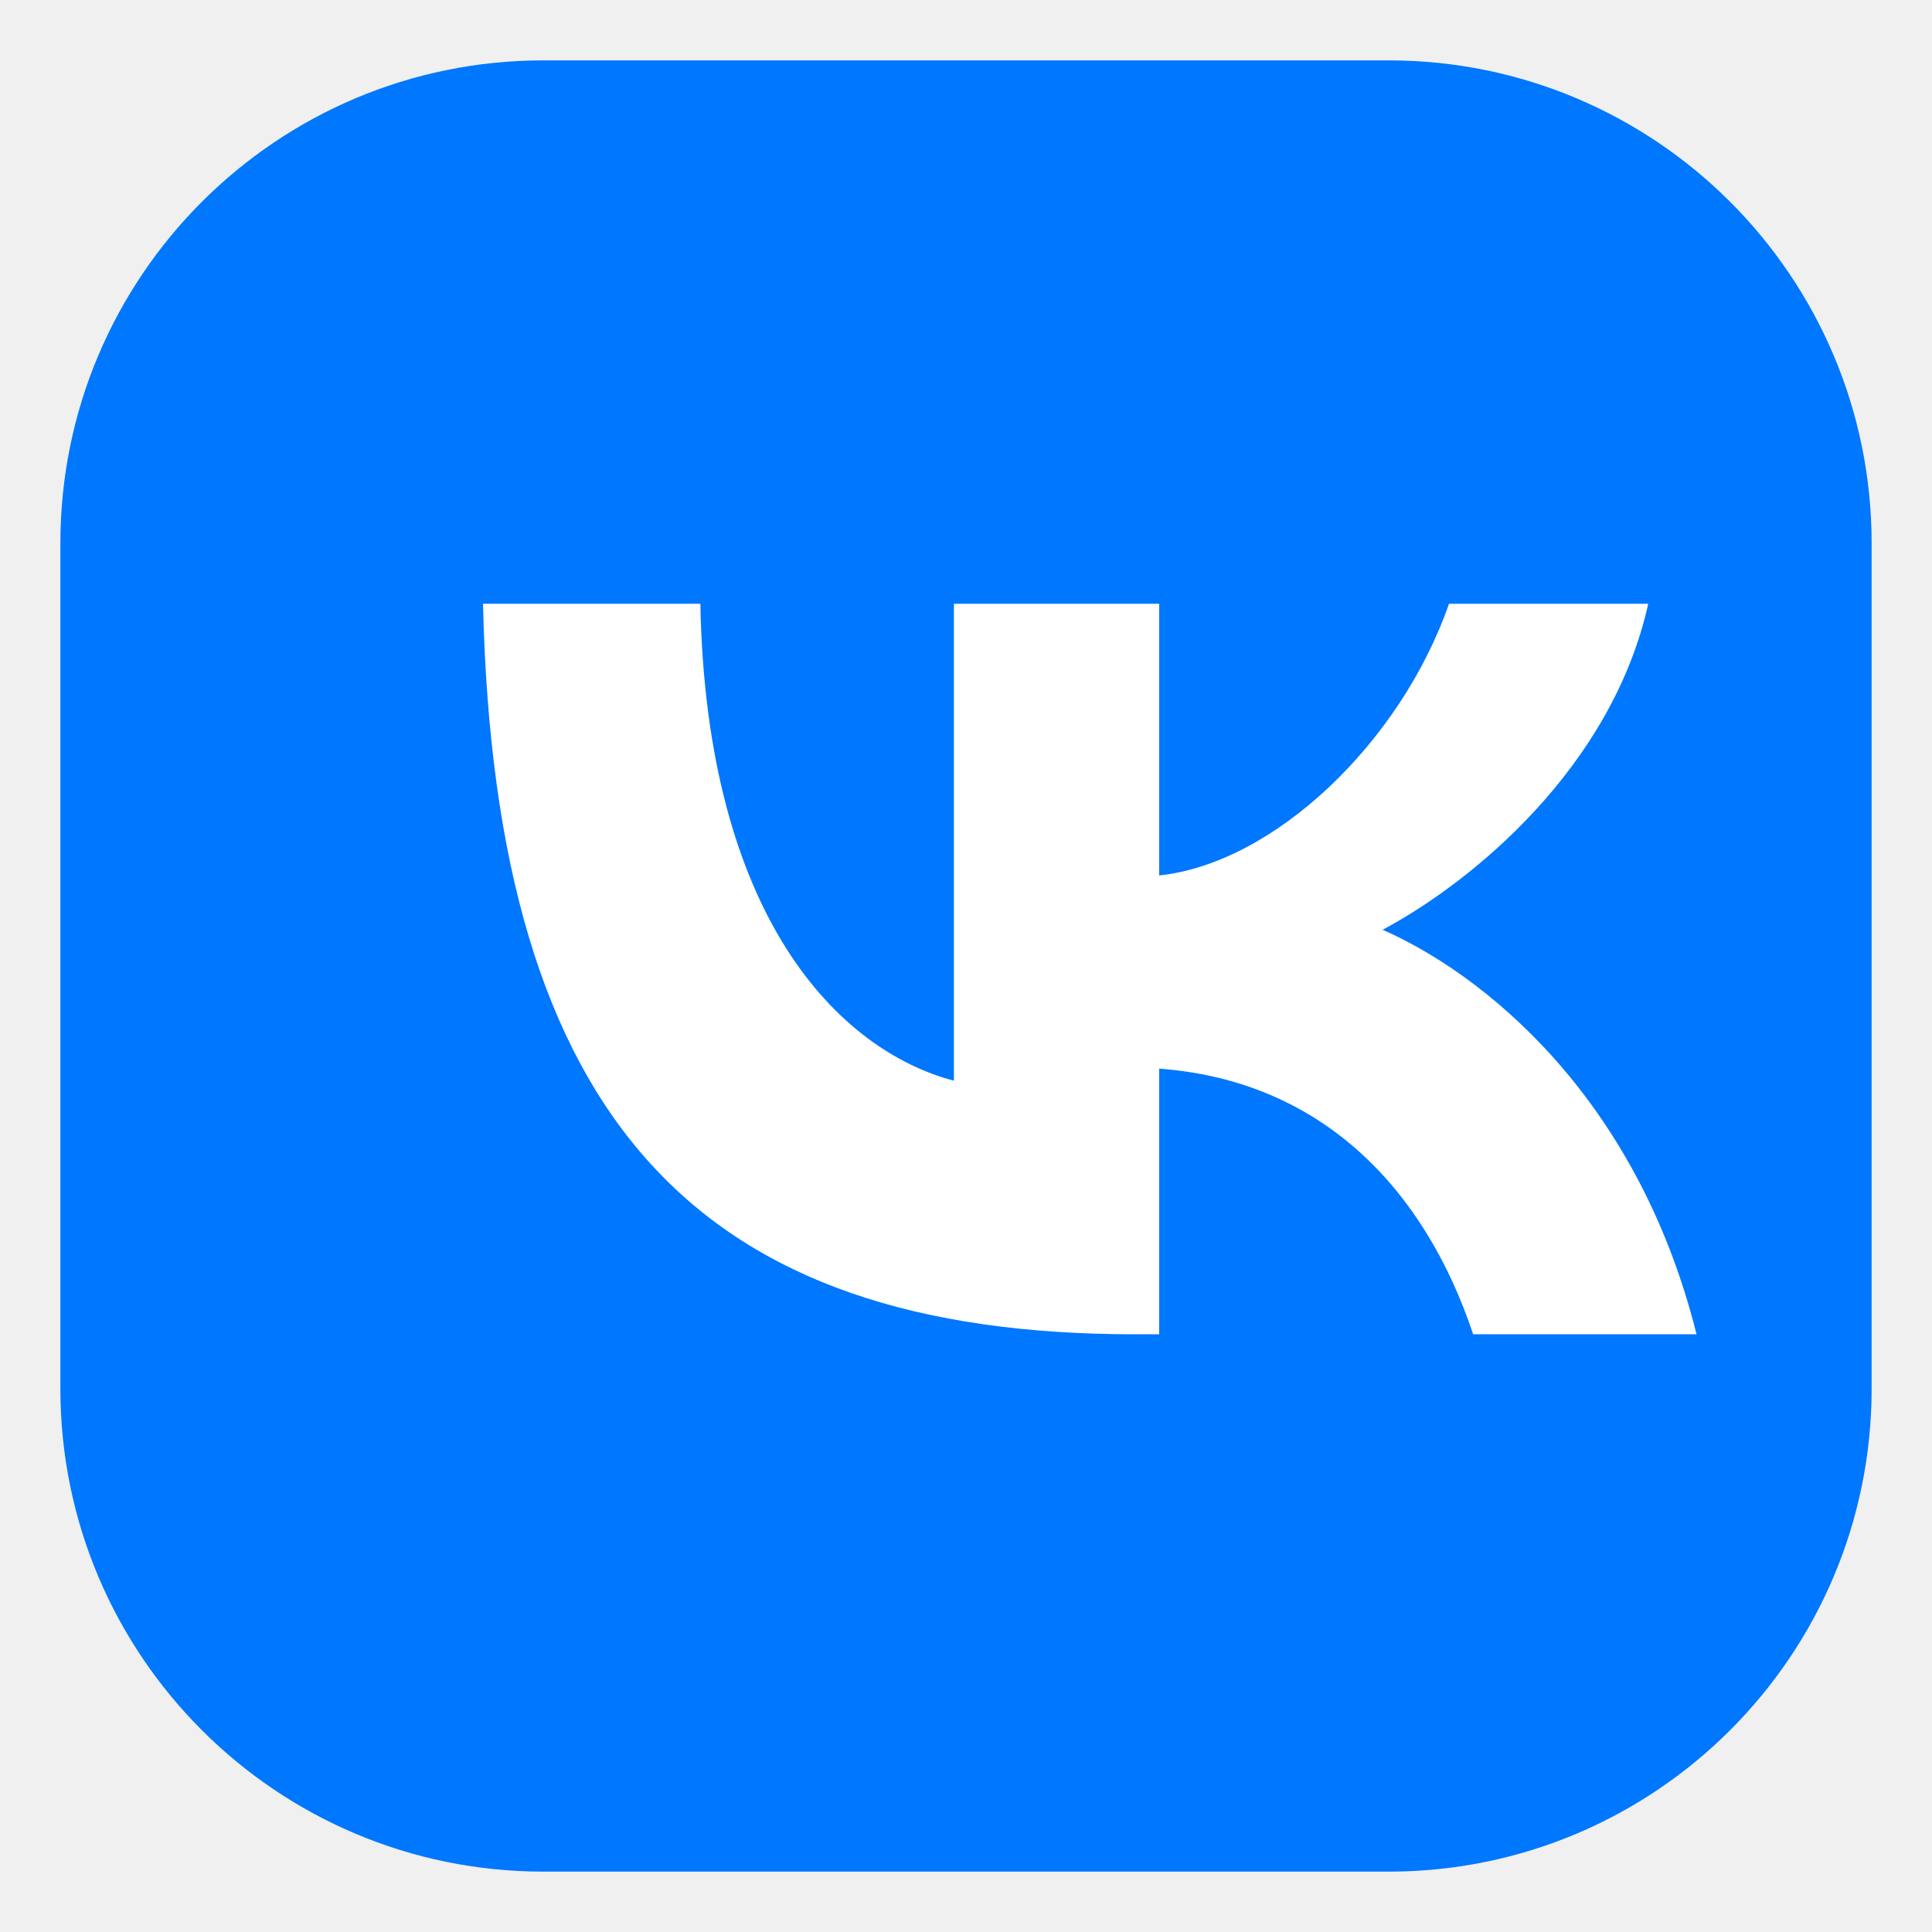
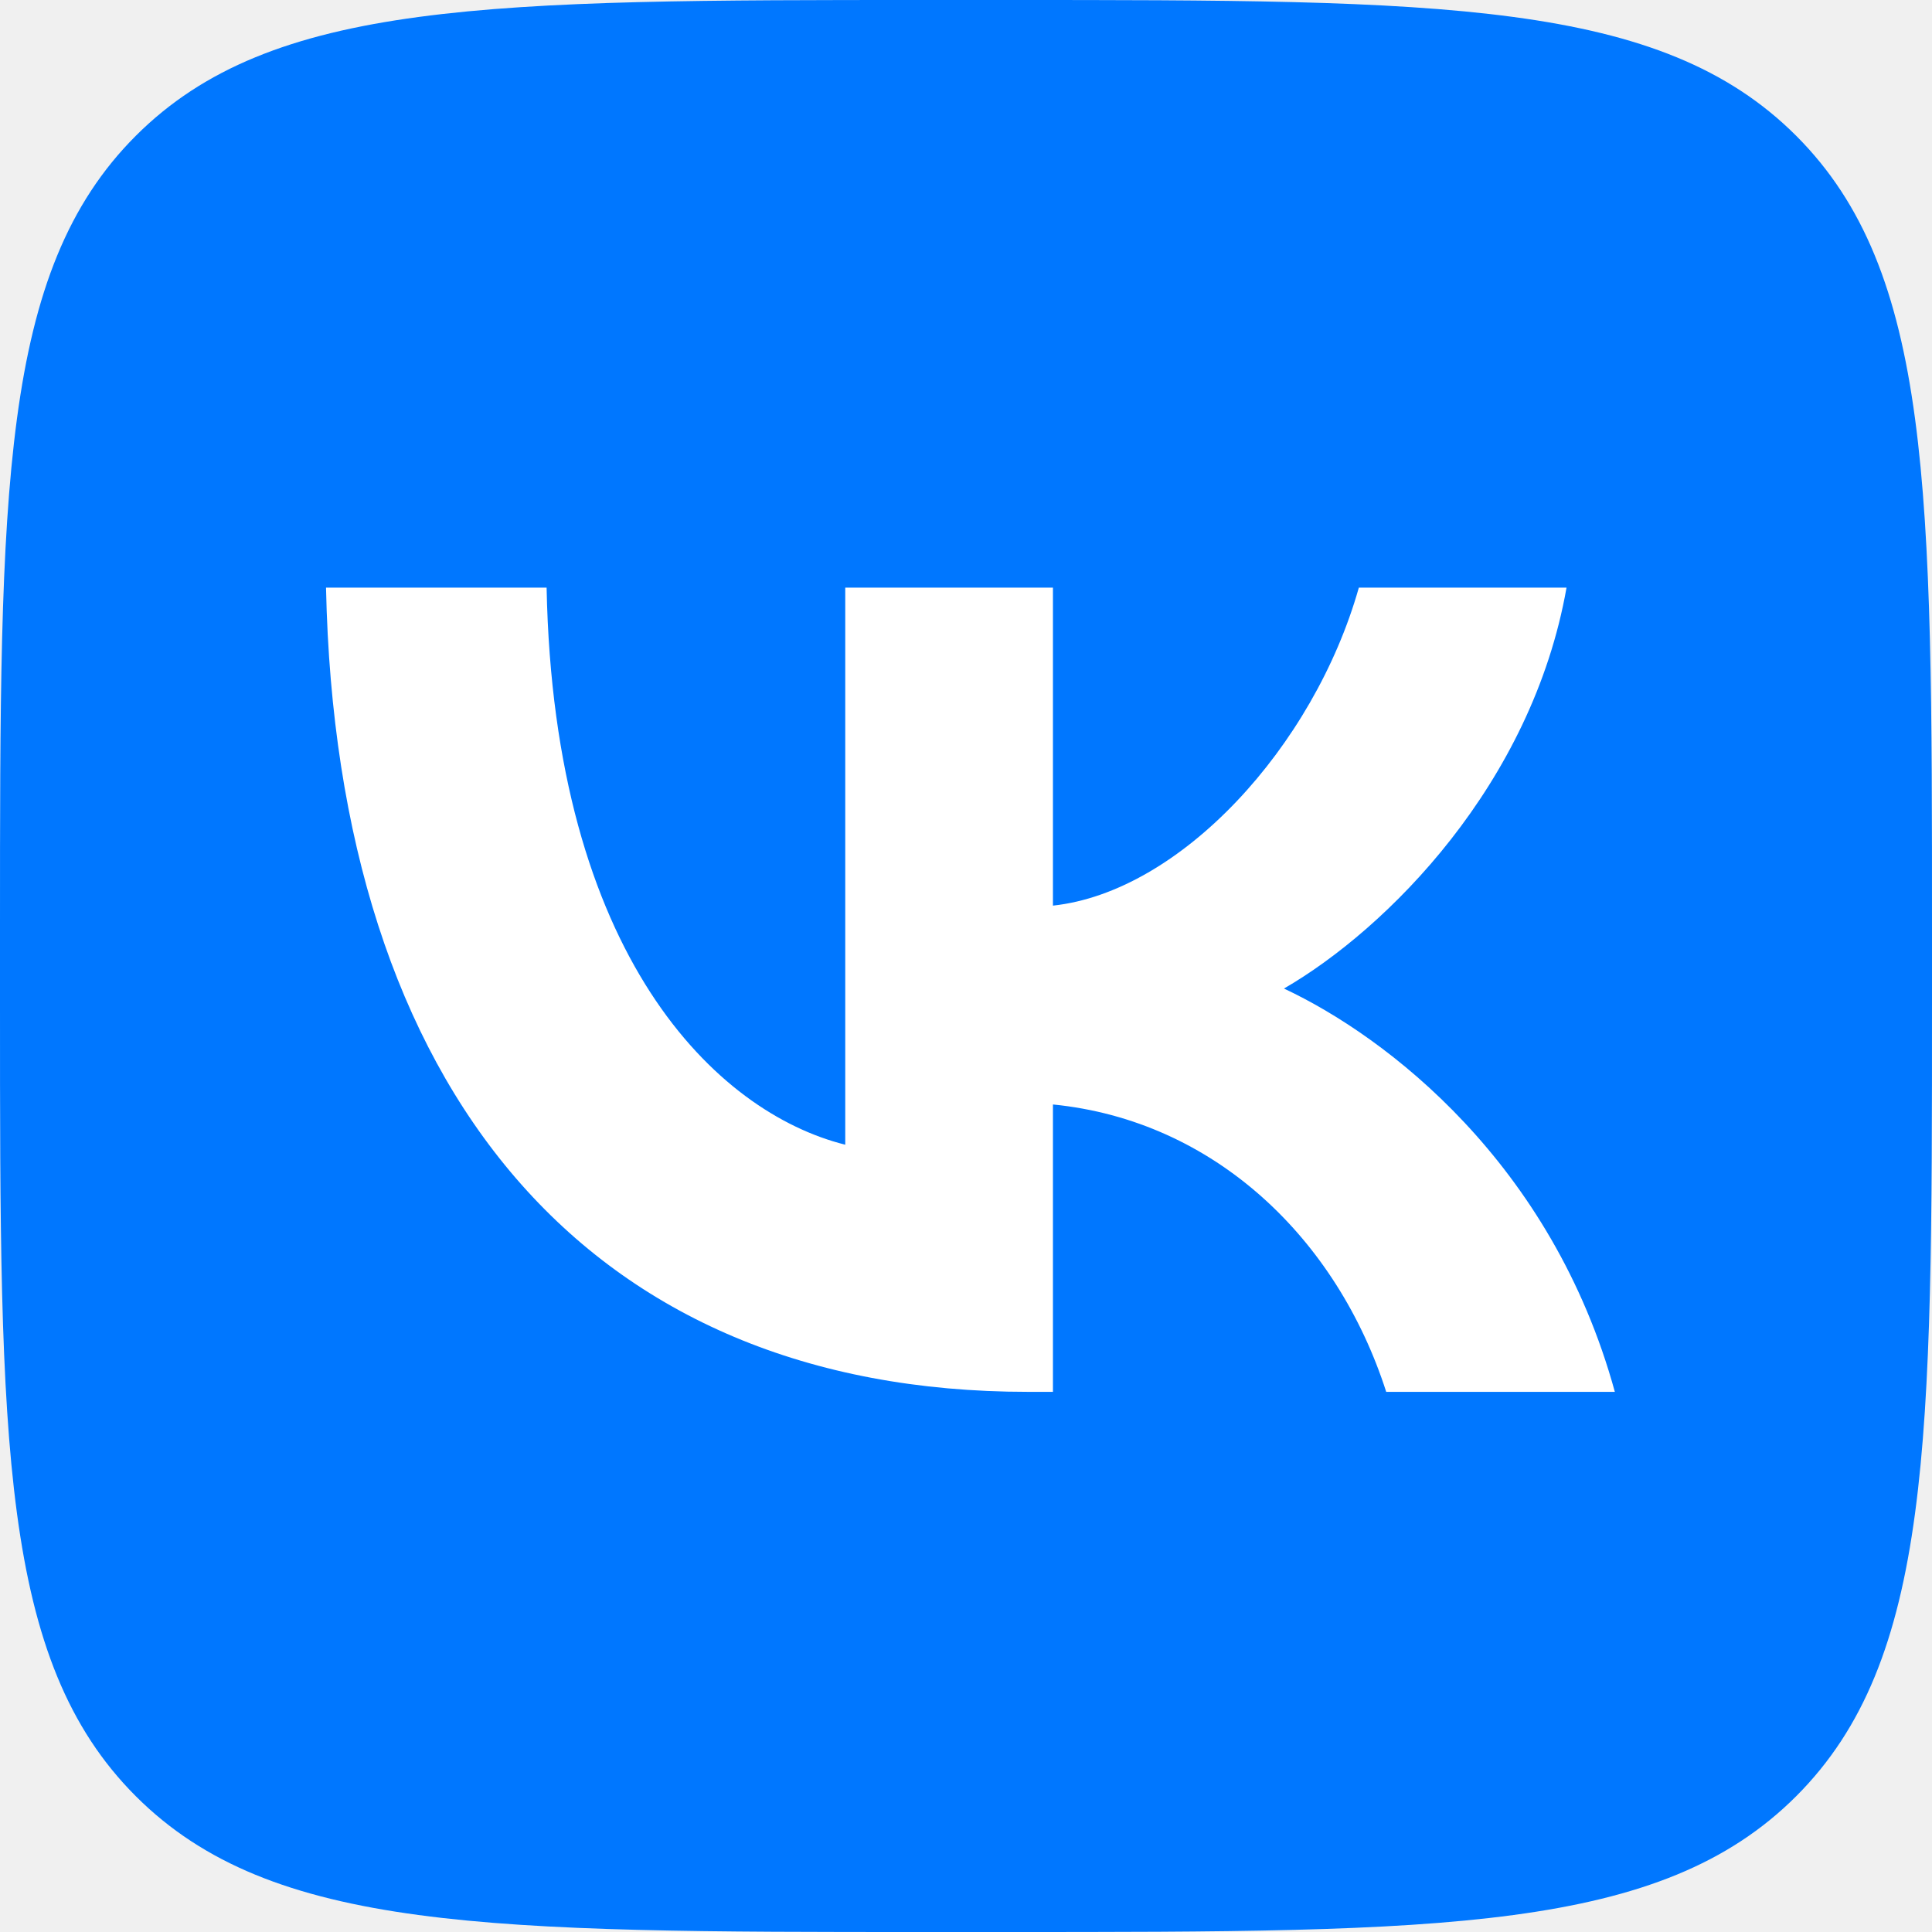
- <svg xmlns="http://www.w3.org/2000/svg" viewBox="0 0 32 32">
-   <rect x="1" y="1" width="30" height="30" rx="8" fill="#0077FF" />
-   <path fill="#fff" d="M8 10h3.6c.1 5.2 2.3 7.4 4.2 7.9V10h3.4v4.5c1.9-.2 4-2.2 4.8-4.5h3.3c-.6 2.7-2.9 4.6-4.4 5.4 1.6.7 4.2 2.7 5.2 6.7h-3.7c-.8-2.4-2.5-4.2-5.2-4.4v4.4h-.4C11.6 22.1 8.2 18.6 8 10z" />
+ <svg xmlns="http://www.w3.org/2000/svg" viewBox="0 0 100 100">
+   <path d="M0 48C0 25.373 0 14.059 7.029 7.029C14.059 0 25.373 0 48 0H52C74.627 0 85.941 0 92.971 7.029C100 14.059 100 25.373 100 48V52C100 74.627 100 85.941 92.971 92.971C85.941 100 74.627 100 52 100H48C25.373 100 14.059 100 7.029 92.971C0 85.941 0 74.627 0 52V48Z" fill="#0077FF" />
+   <path d="M53.208 72.042C30.417 72.042 17.417 56.417 16.875 30.417H28.292C28.667 49.5 37.083 57.584 43.75 59.25V30.417H54.5V46.875C61.084 46.167 67.999 38.667 70.333 30.417H81.083C79.291 40.584 71.791 48.084 66.458 51.167C71.791 53.667 80.334 60.209 83.584 72.042H71.75C69.208 64.125 62.875 58 54.5 57.167V72.042H53.208Z" fill="white" />
</svg>
